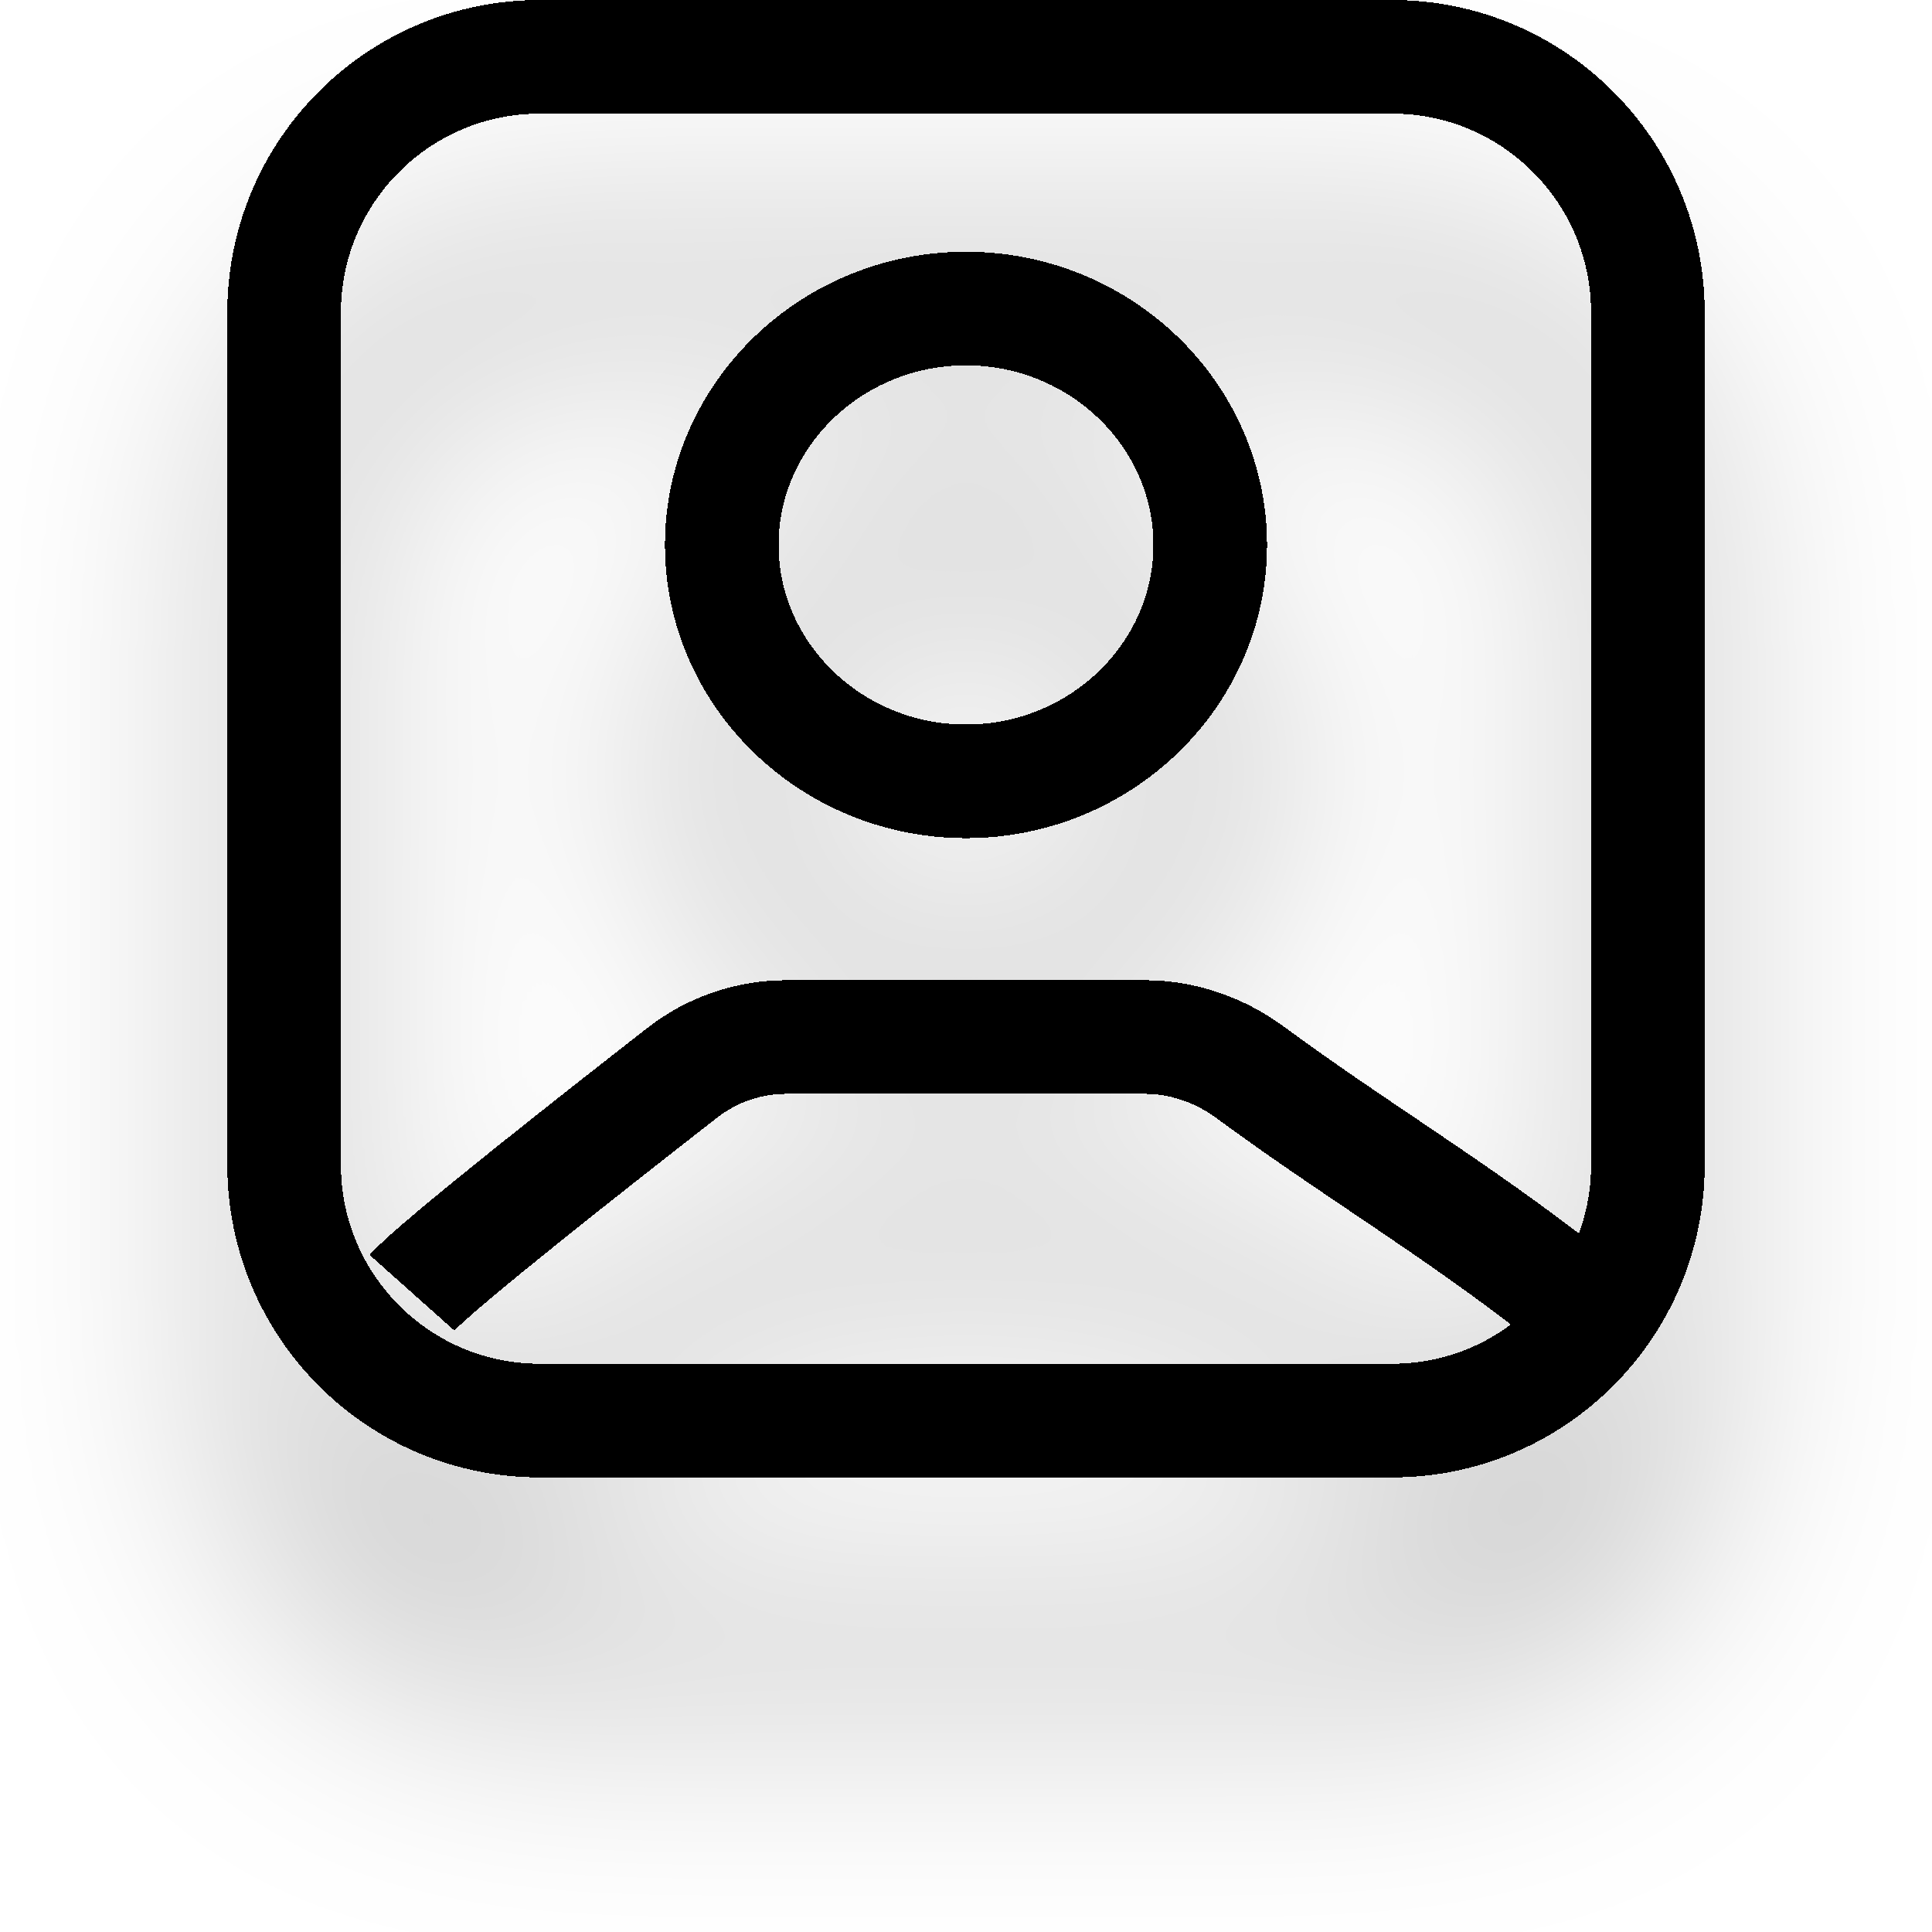
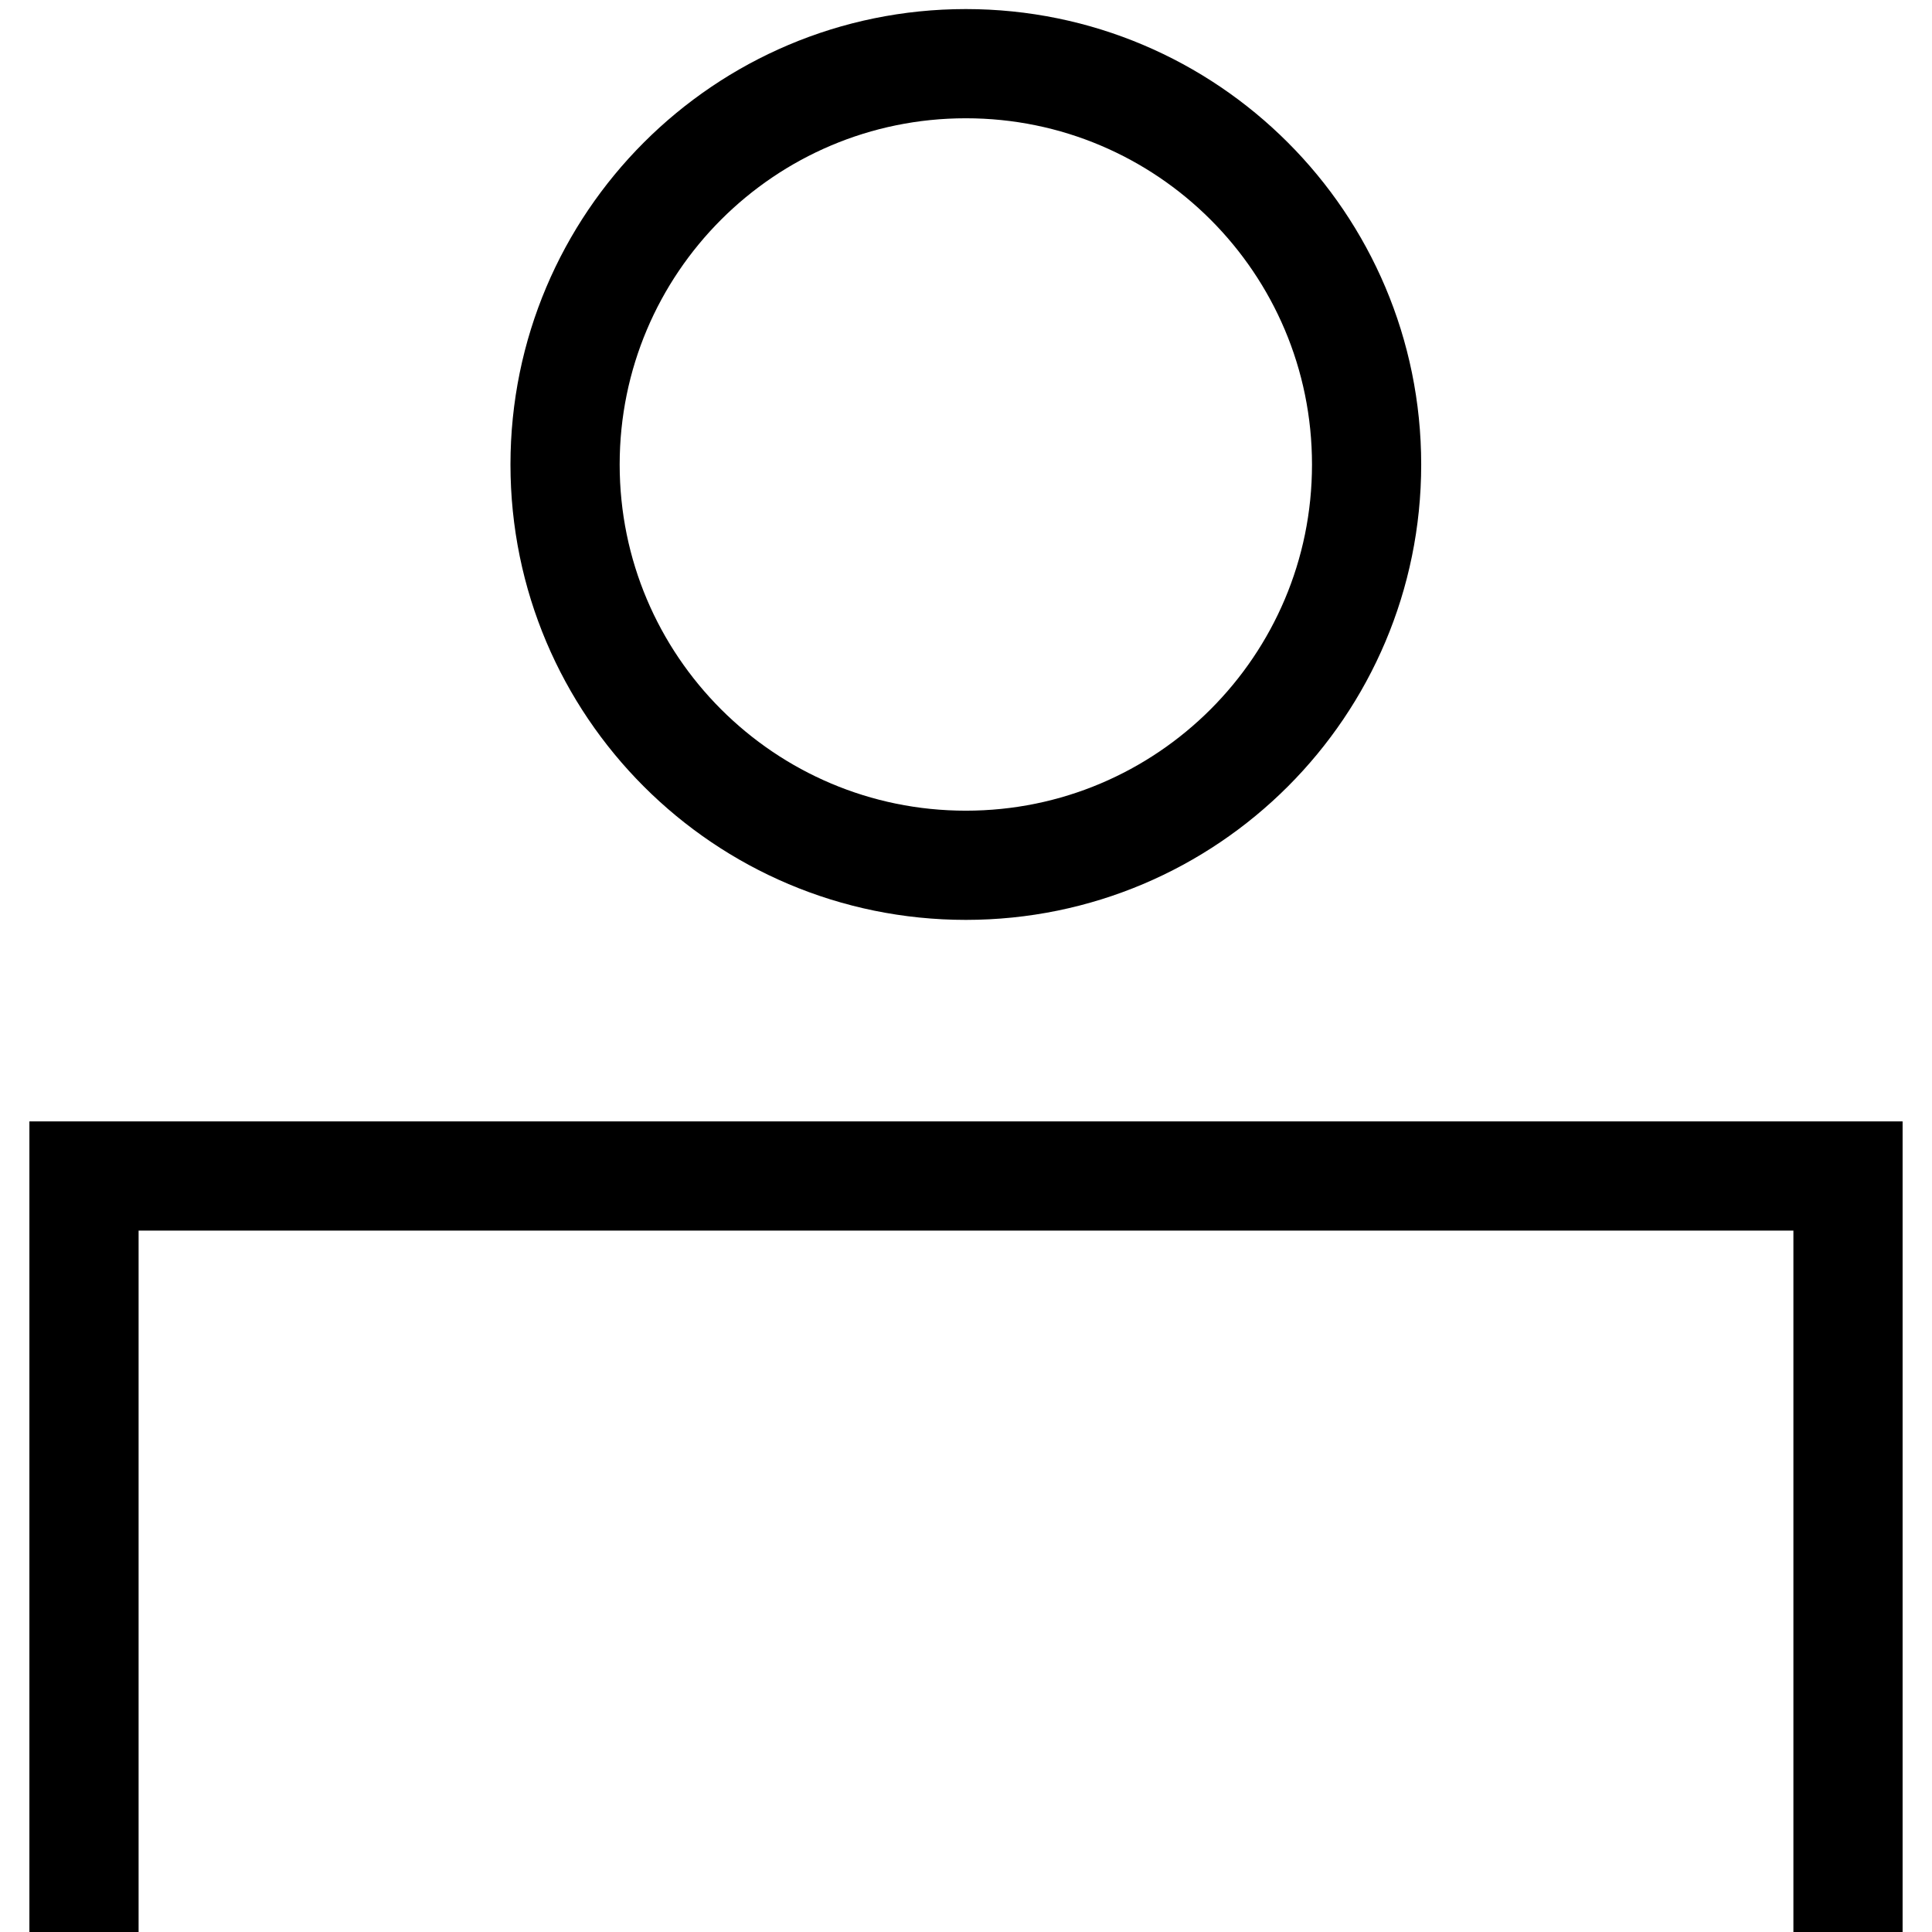
- <svg xmlns="http://www.w3.org/2000/svg" width="34" height="34" viewBox="0 0 34 34" fill="none">
-   <g filter="url(#filter0_d_99_8477)">
-     <path d="M7.25 22.75C7.68 22.268 10.572 19.997 12.01 18.877C12.533 18.47 13.175 18.25 13.839 18.25C15.444 18.25 18.535 18.25 20.148 18.25C20.819 18.25 21.468 18.479 22.008 18.877C23.864 20.244 25.604 21.263 27.5 22.75M9.5 25H24.5C26.985 25 29 22.985 29 20.5V5.5C29 3.015 26.985 1 24.5 1H9.5C7.015 1 5 3.015 5 5.5V20.5C5 22.985 7.015 25 9.5 25ZM21.298 9.59C21.298 7.301 19.366 5.43 17 5.43C14.634 5.43 12.702 7.301 12.702 9.59C12.702 11.879 14.634 13.75 17 13.75C19.366 13.75 21.298 11.879 21.298 9.59Z" stroke="black" stroke-width="2" shape-rendering="crispEdges" />
-   </g>
-   <defs>
-     <filter id="filter0_d_99_8477" x="0" y="0" width="34" height="34" filterUnits="userSpaceOnUse" color-interpolation-filters="sRGB">
-       <feFlood flood-opacity="0" result="BackgroundImageFix" />
-       <feColorMatrix in="SourceAlpha" type="matrix" values="0 0 0 0 0 0 0 0 0 0 0 0 0 0 0 0 0 0 127 0" result="hardAlpha" />
-       <feOffset dy="4" />
-       <feGaussianBlur stdDeviation="2" />
-       <feComposite in2="hardAlpha" operator="out" />
-       <feColorMatrix type="matrix" values="0 0 0 0 0 0 0 0 0 0 0 0 0 0 0 0 0 0 0.25 0" />
-       <feBlend mode="normal" in2="BackgroundImageFix" result="effect1_dropShadow_99_8477" />
-       <feBlend mode="normal" in="SourceGraphic" in2="effect1_dropShadow_99_8477" result="shape" />
-     </filter>
-   </defs>
+ <svg xmlns="http://www.w3.org/2000/svg" width="23" height="23" viewBox="0 0 23 23" fill="none">
+   <path d="M11.498 10.301C14.133 10.301 16.269 8.165 16.269 5.53C16.269 2.895 14.133 0.758 11.498 0.758C8.863 0.758 6.727 2.895 6.727 5.53C6.727 8.165 8.863 10.301 11.498 10.301Z" stroke="black" stroke-width="1.3" />
+   <path d="M1 23V14H22V23" stroke="black" stroke-width="1.3" />
</svg>
